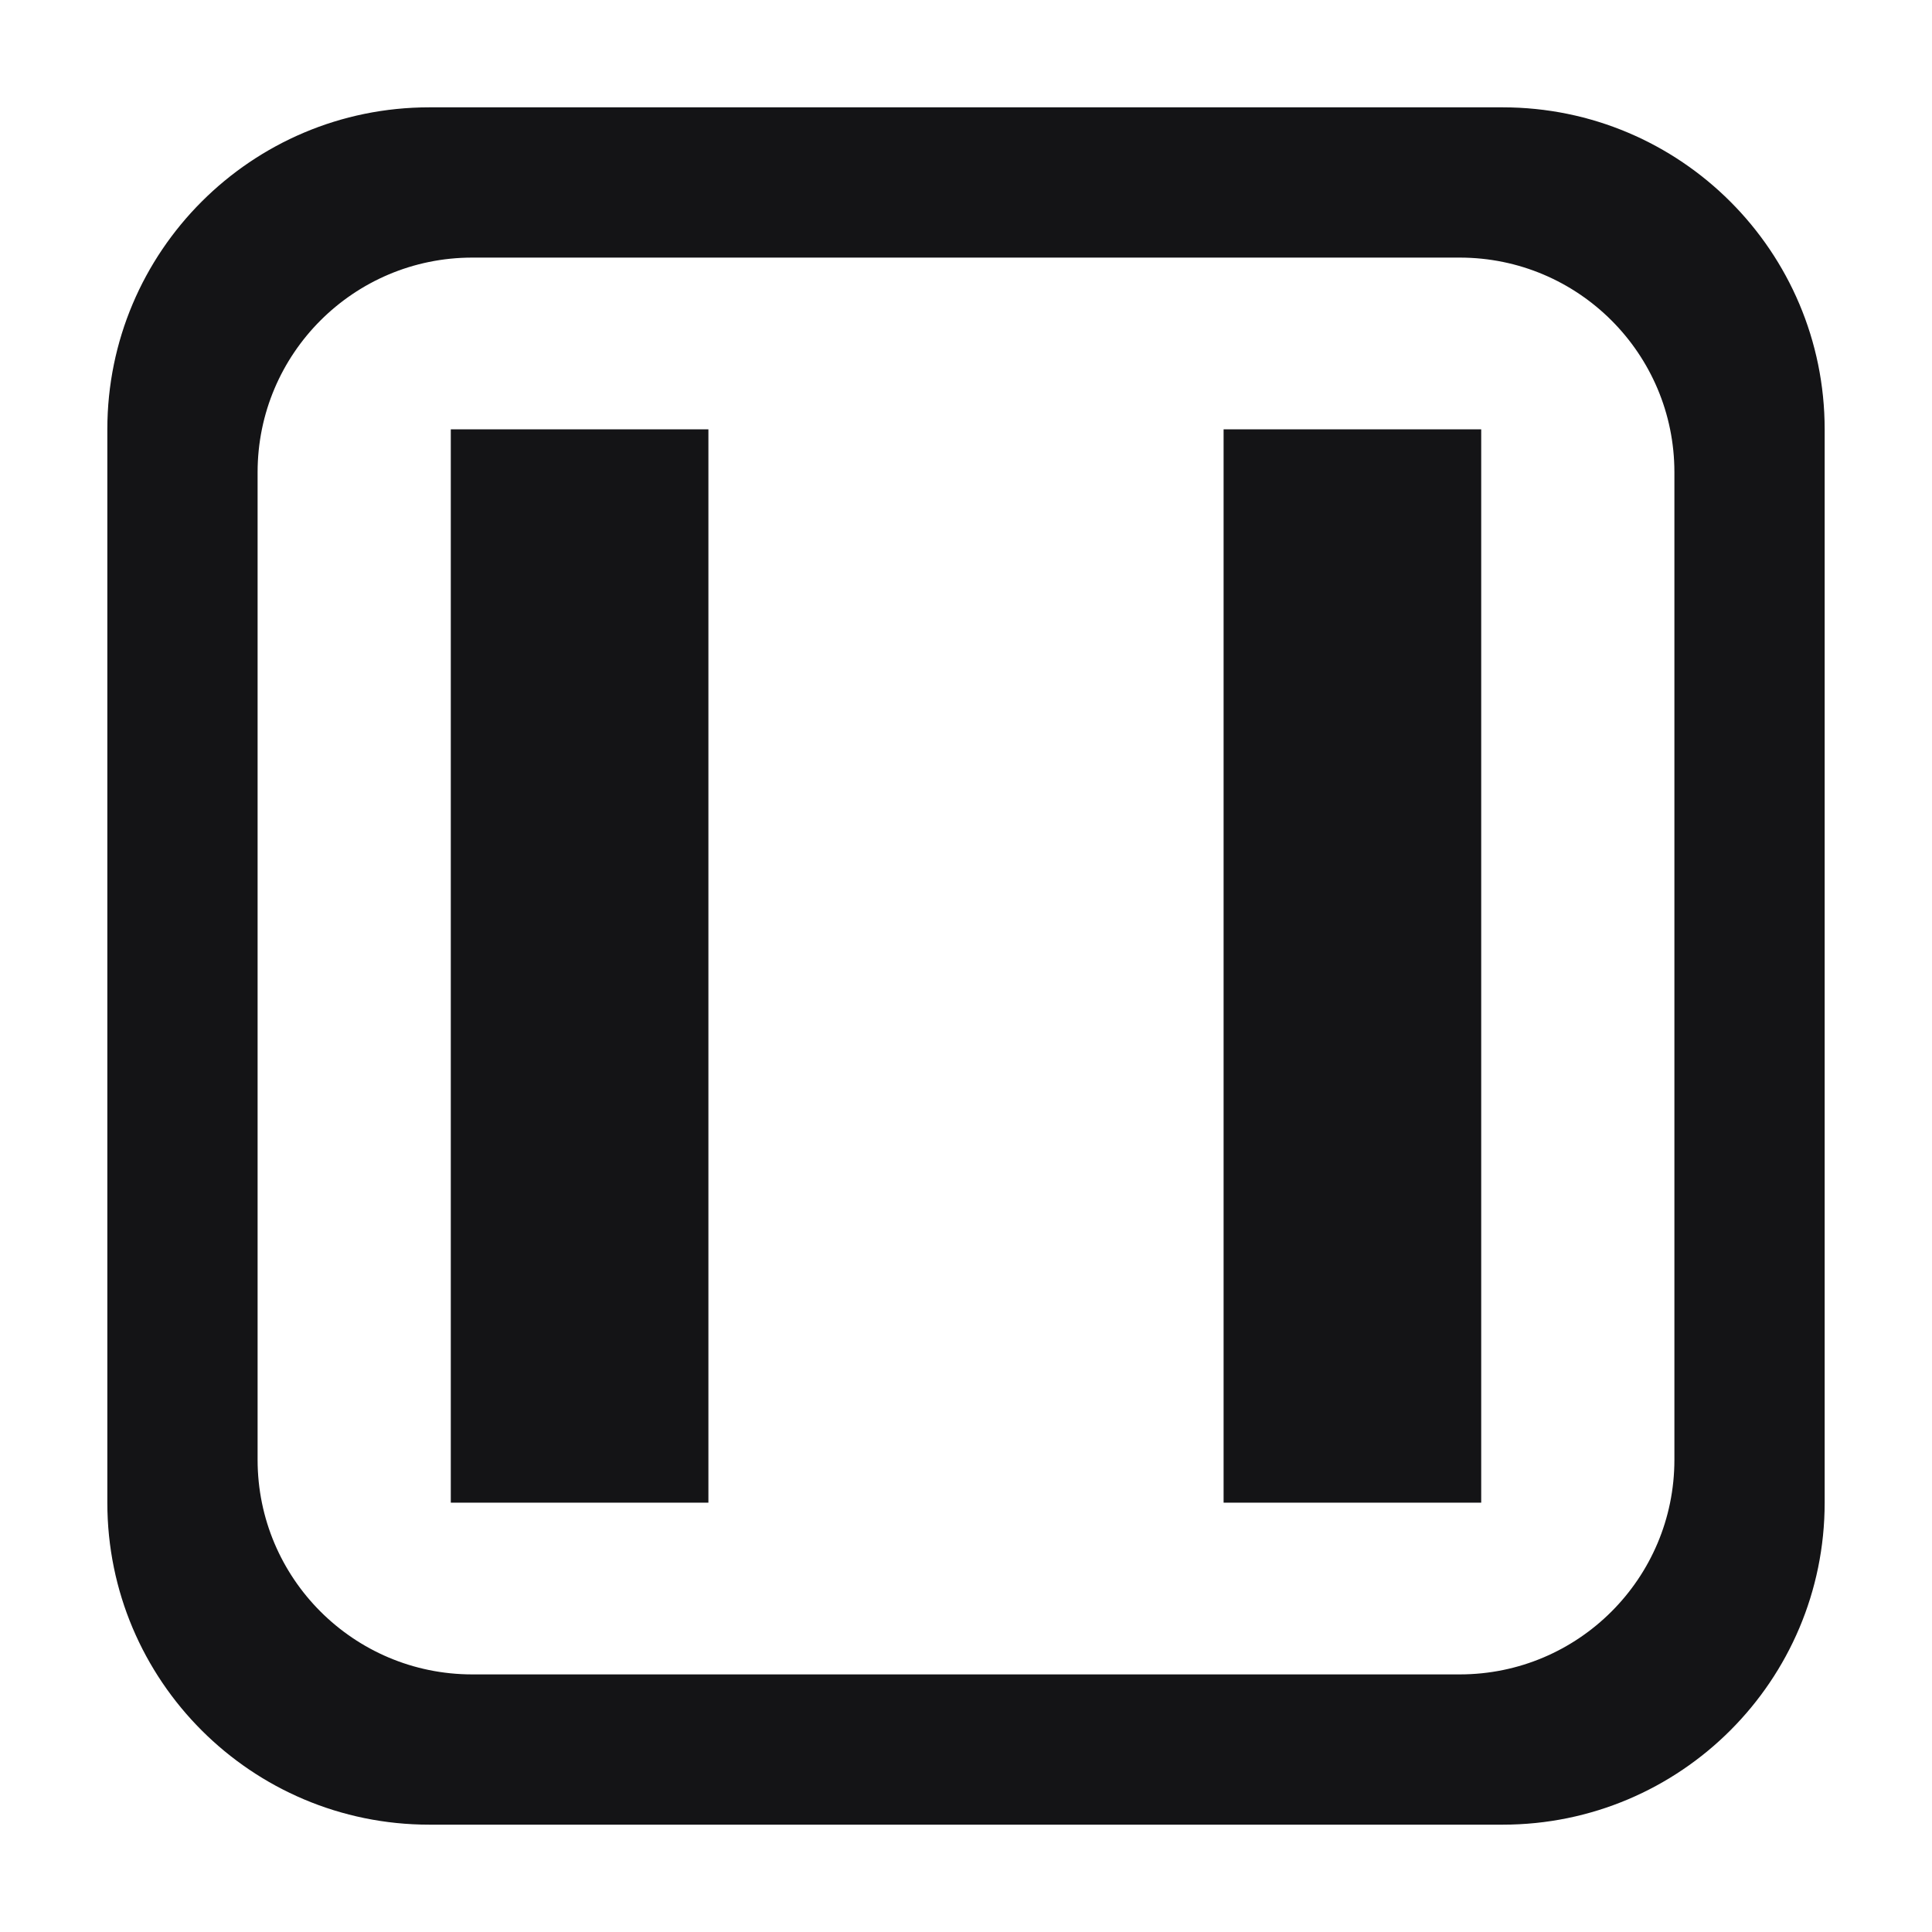
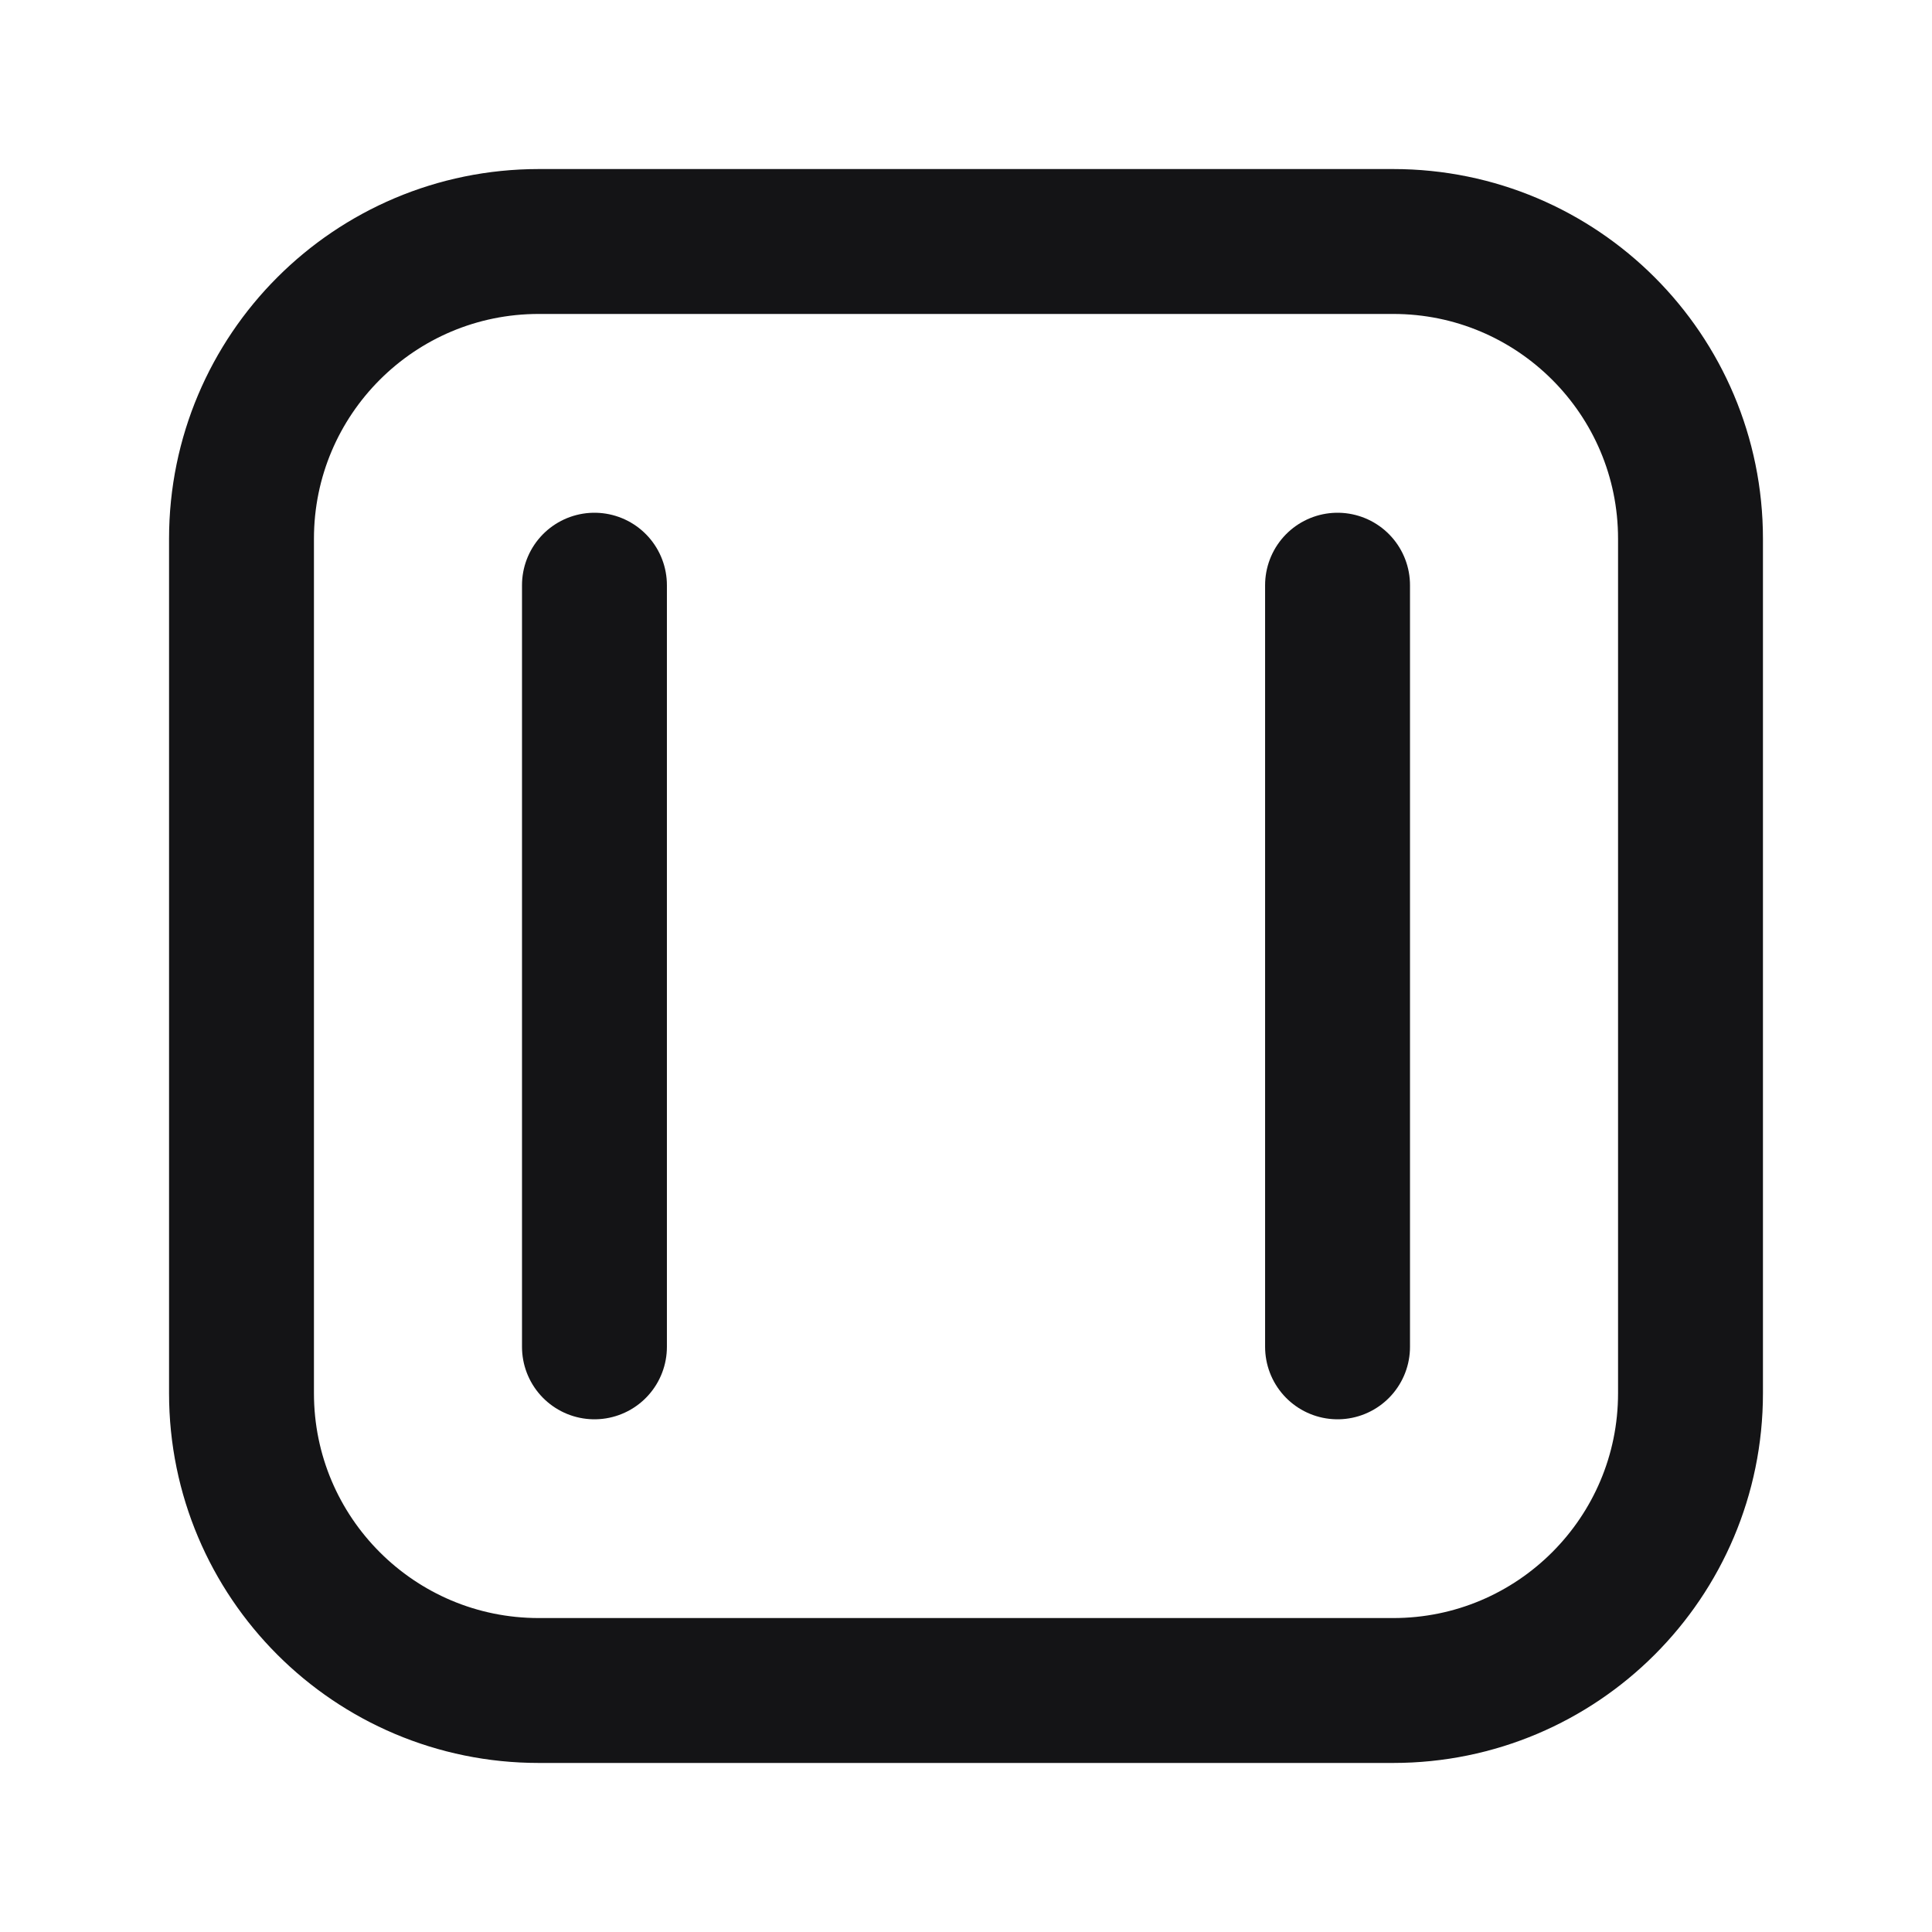
- <svg xmlns="http://www.w3.org/2000/svg" width="16" height="16" viewBox="7 7 18 18">
-   <path d="M11 8h10a3 3 0 0 1 3 3v10a3 3 0 0 1-3 3H11a3 3 0 0 1-3-3V11a3 3 0 0 1 3-3zm.4 1.4h9.2a2 2 0 0 1 2 2v9.2a2 2 0 0 1-2 2h-9.2a2 2 0 0 1-2-2v-9.2a2 2 0 0 1 2-2z" fill="#141416" fill-rule="evenodd" clip-rule="evenodd" />
-   <path d="M11.2 11h2.4v10h-2.4z" fill="#141416" />
-   <path d="M18.4 11h2.4v10h-2.4z" fill="#141416" />
+ <svg xmlns="http://www.w3.org/2000/svg" width="16" height="16" viewBox="0 0 48 48" fill="none">
+   <path d="M13.385 42H34.615C38.694 42 42 38.694 42 34.615V13.385C42 9.306 38.694 6 34.615 6H13.385C9.306 6 6 9.306 6 13.385V34.615C6 38.694 9.306 42 13.385 42Z" stroke-width="3.6" stroke-linecap="round" stroke="#141416" />
+   <path d="M33.231 14.539L33.231 33.462" stroke-width="3.6" stroke-linecap="round" stroke="#141416" />
+   <path d="M14.769 14.539L14.769 33.462" stroke-width="3.6" stroke-linecap="round" stroke="#141416" />
</svg>
